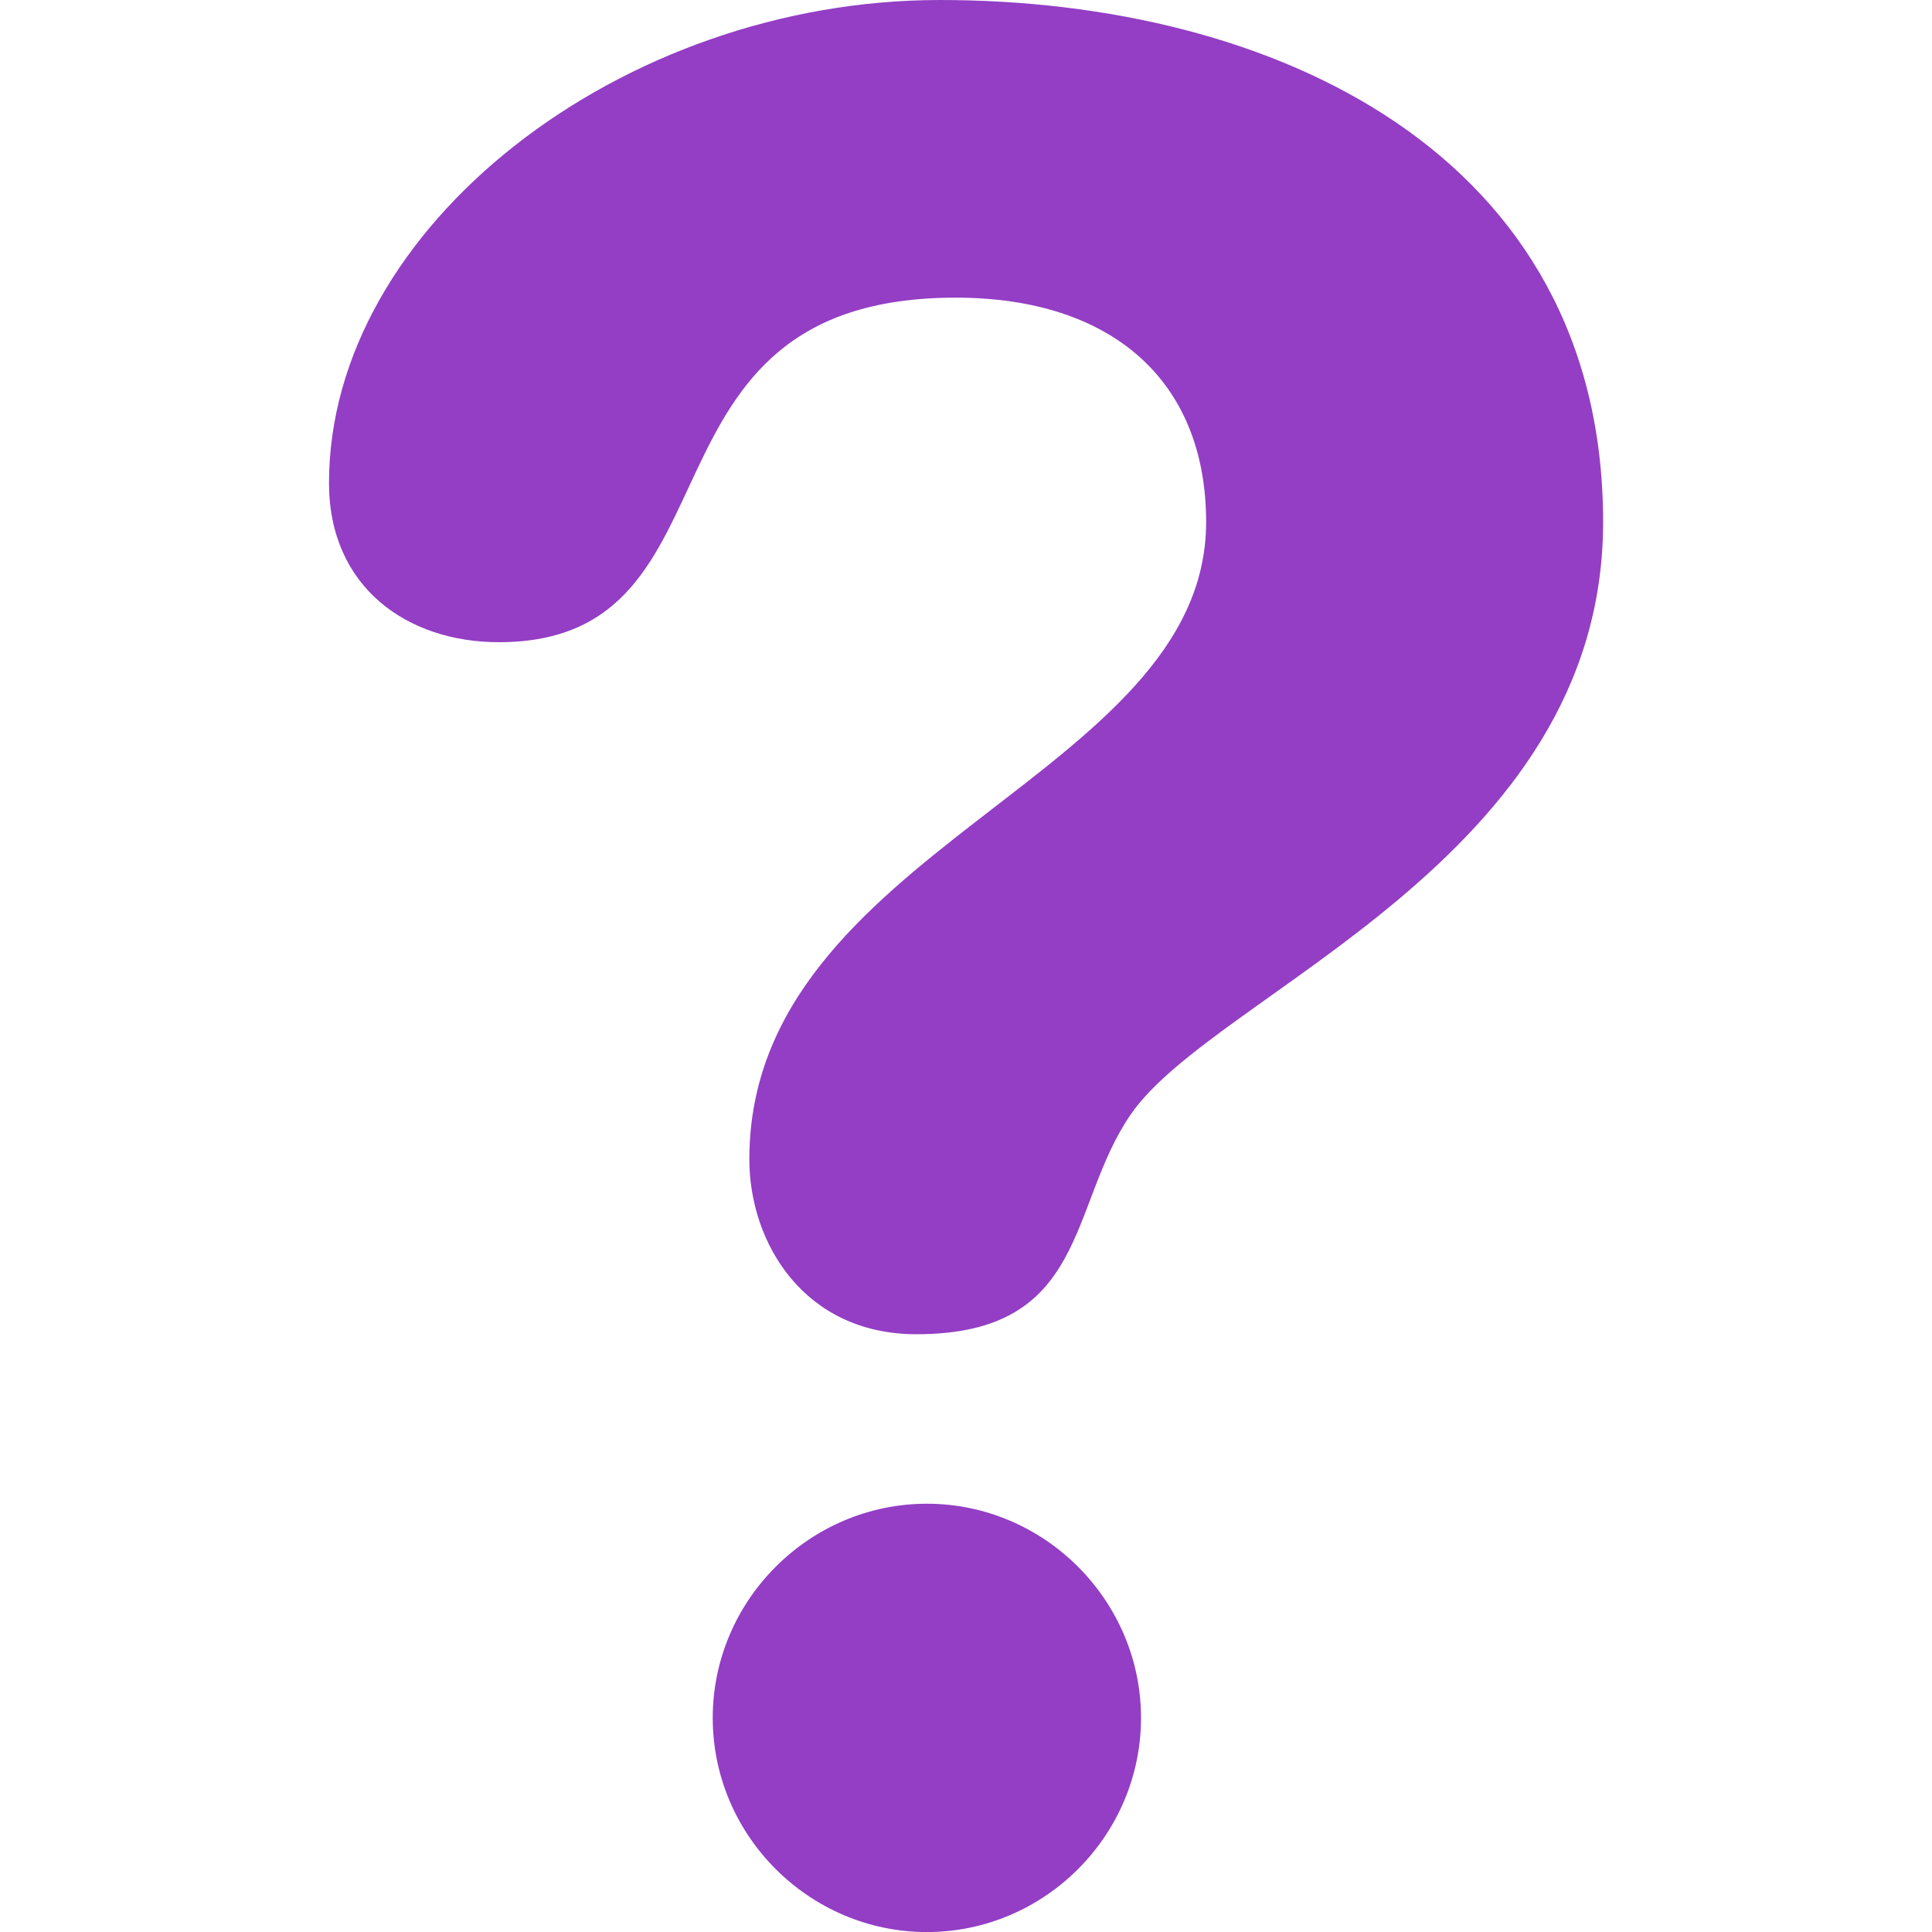
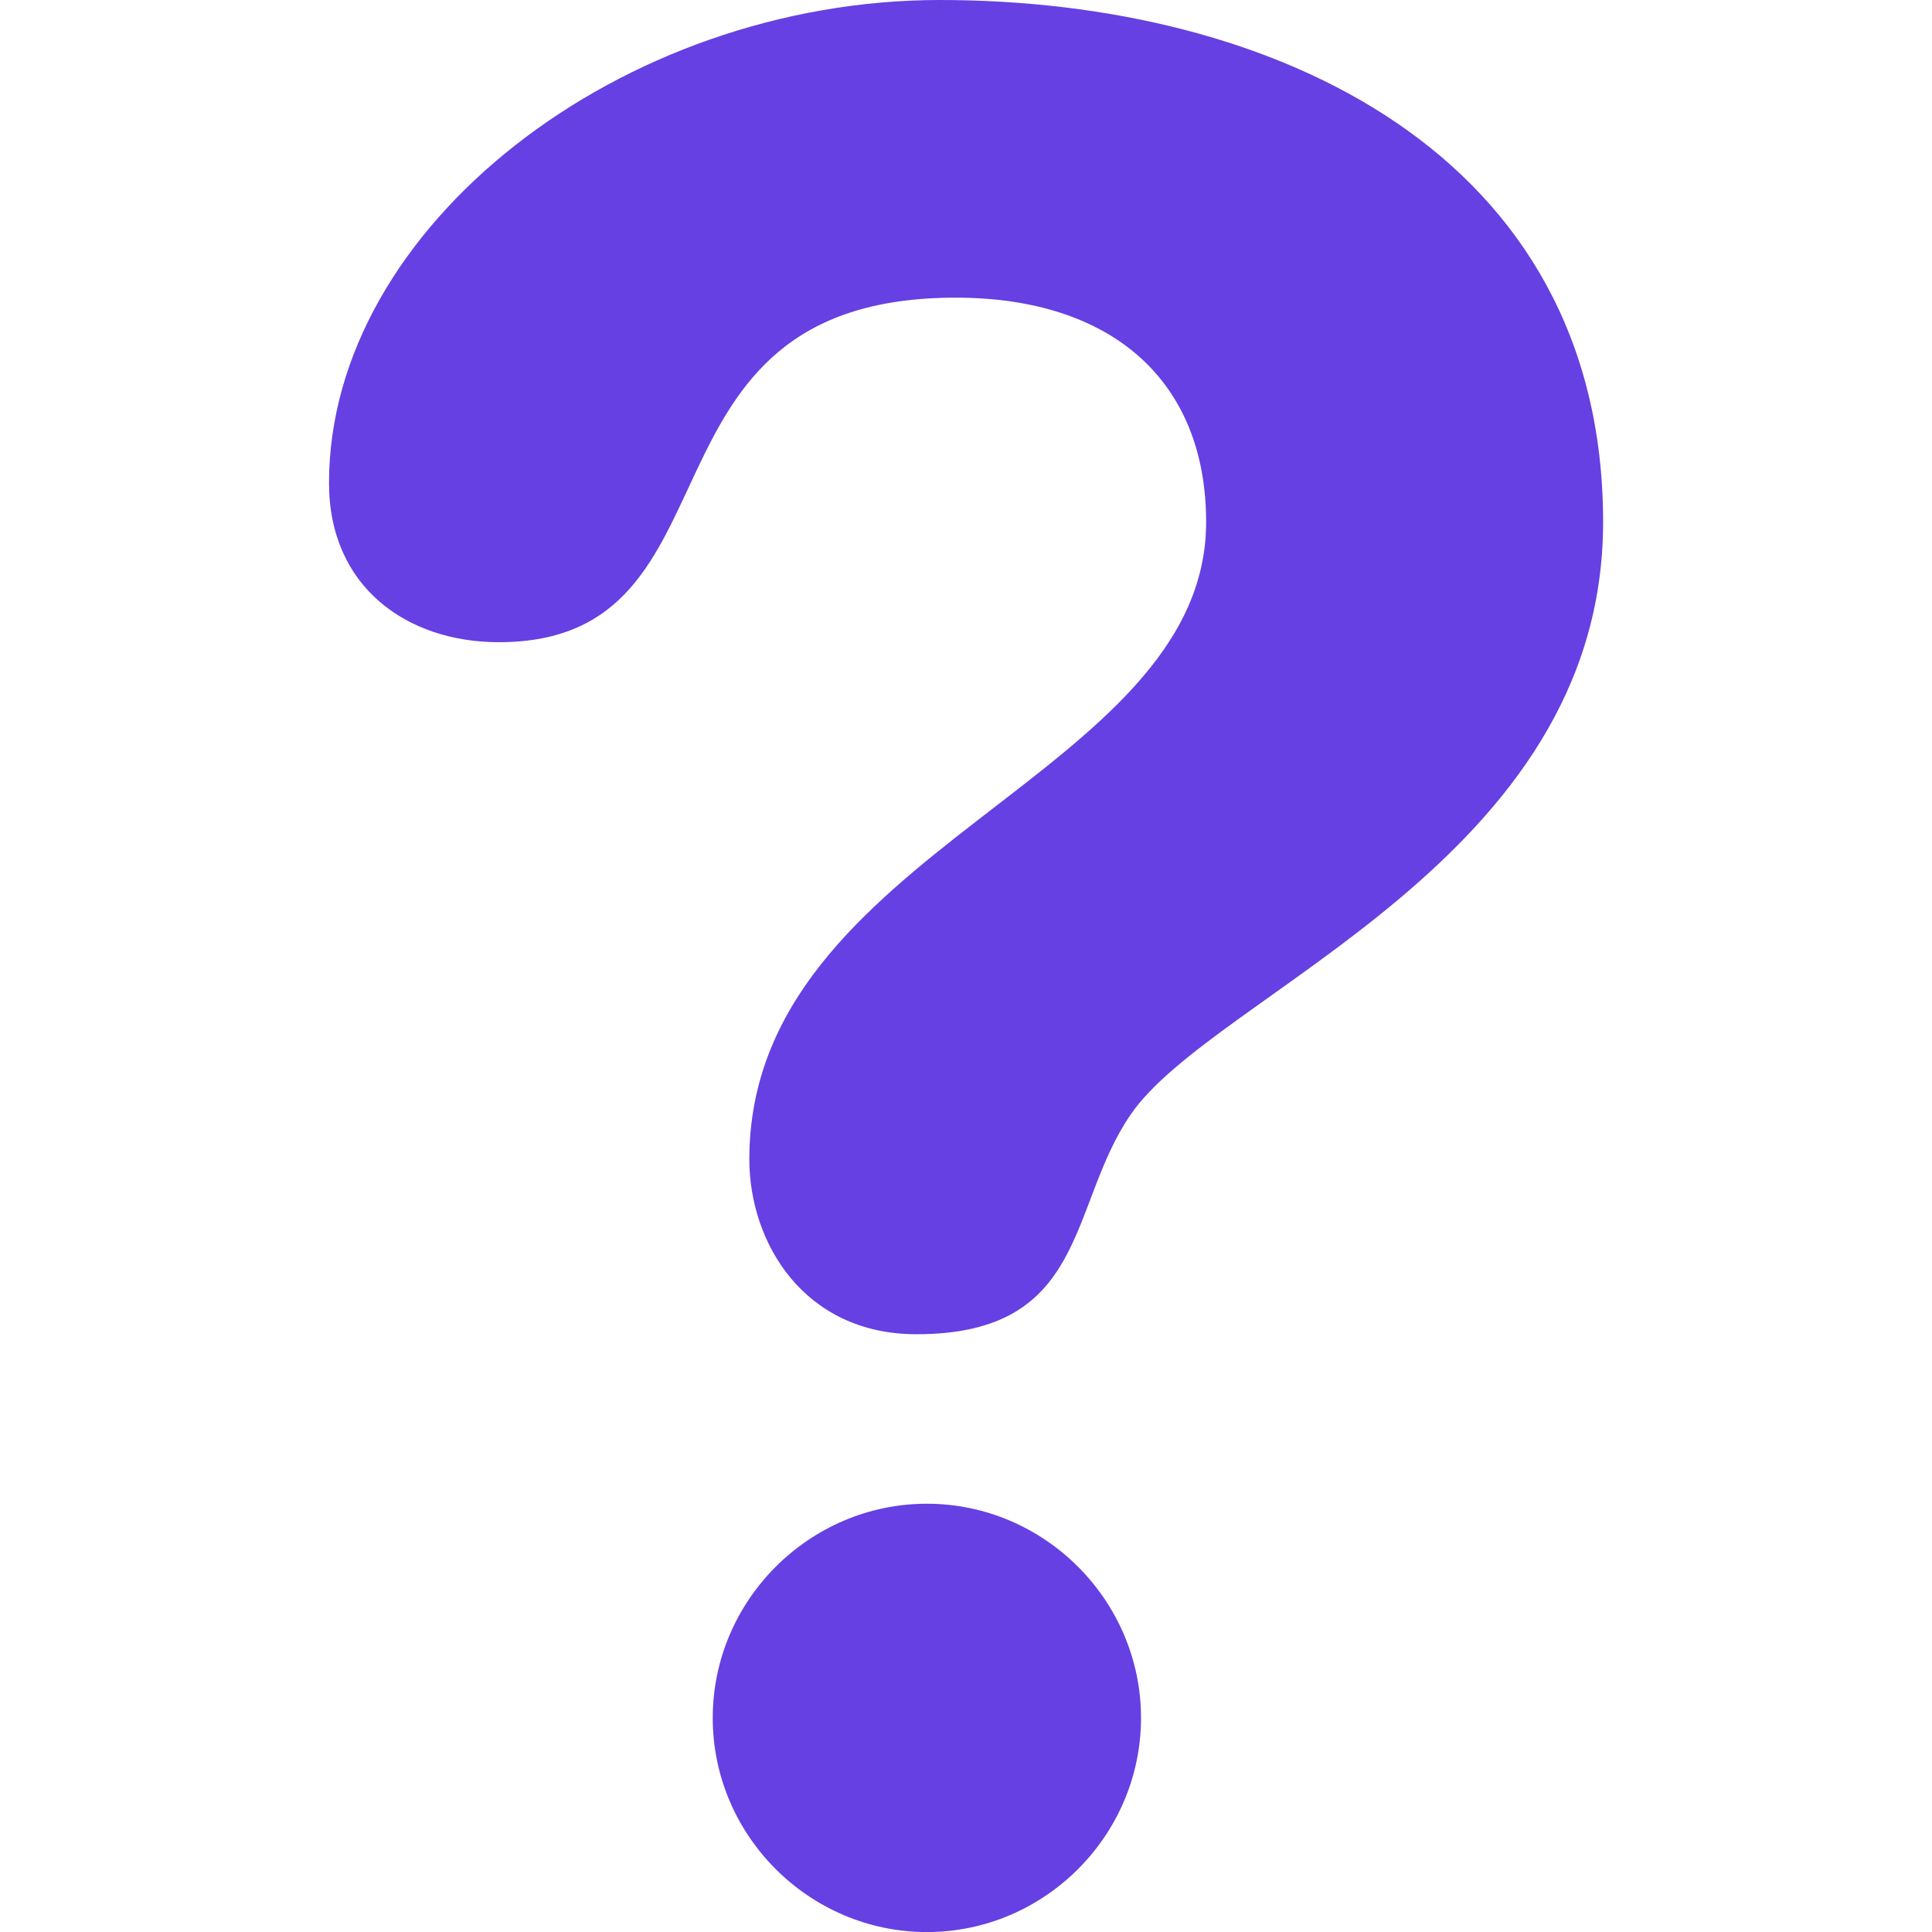
<svg xmlns="http://www.w3.org/2000/svg" version="1.1" id="Capa_1" x="0px" y="0px" width="512px" height="512px" viewBox="0 0 31.357 31.357" style="enable-background:new 0 0 31.357 31.357;" xml:space="preserve">
  <g>
-     <path d="M15.255,0c5.424,0,10.764,2.498,10.764,8.473c0,5.51-6.314,7.629-7.67,9.62c-1.018,1.481-0.678,3.562-3.475,3.562   c-1.822,0-2.712-1.482-2.712-2.838c0-5.046,7.414-6.188,7.414-10.343c0-2.287-1.522-3.643-4.066-3.643   c-5.424,0-3.306,5.592-7.414,5.592c-1.483,0-2.756-0.89-2.756-2.584C5.339,3.683,10.084,0,15.255,0z M15.044,24.406   c1.904,0,3.475,1.566,3.475,3.476c0,1.91-1.568,3.476-3.475,3.476c-1.907,0-3.476-1.564-3.476-3.476   C11.568,25.973,13.137,24.406,15.044,24.406z" fill="#933EC5" stroke-width="1" />
+     <path d="M15.255,0c5.424,0,10.764,2.498,10.764,8.473c0,5.51-6.314,7.629-7.67,9.62c-1.018,1.481-0.678,3.562-3.475,3.562   c-1.822,0-2.712-1.482-2.712-2.838c0-5.046,7.414-6.188,7.414-10.343c0-2.287-1.522-3.643-4.066-3.643   c-5.424,0-3.306,5.592-7.414,5.592c-1.483,0-2.756-0.89-2.756-2.584C5.339,3.683,10.084,0,15.255,0z M15.044,24.406   c1.904,0,3.475,1.566,3.475,3.476c0,1.91-1.568,3.476-3.475,3.476c-1.907,0-3.476-1.564-3.476-3.476   C11.568,25.973,13.137,24.406,15.044,24.406z" fill="#6640e2" />
  </g>
  <g>
</g>
  <g>
</g>
  <g>
</g>
  <g>
</g>
  <g>
</g>
  <g>
</g>
  <g>
</g>
  <g>
</g>
  <g>
</g>
  <g>
</g>
  <g>
</g>
  <g>
</g>
  <g>
</g>
  <g>
</g>
  <g>
</g>
</svg>
